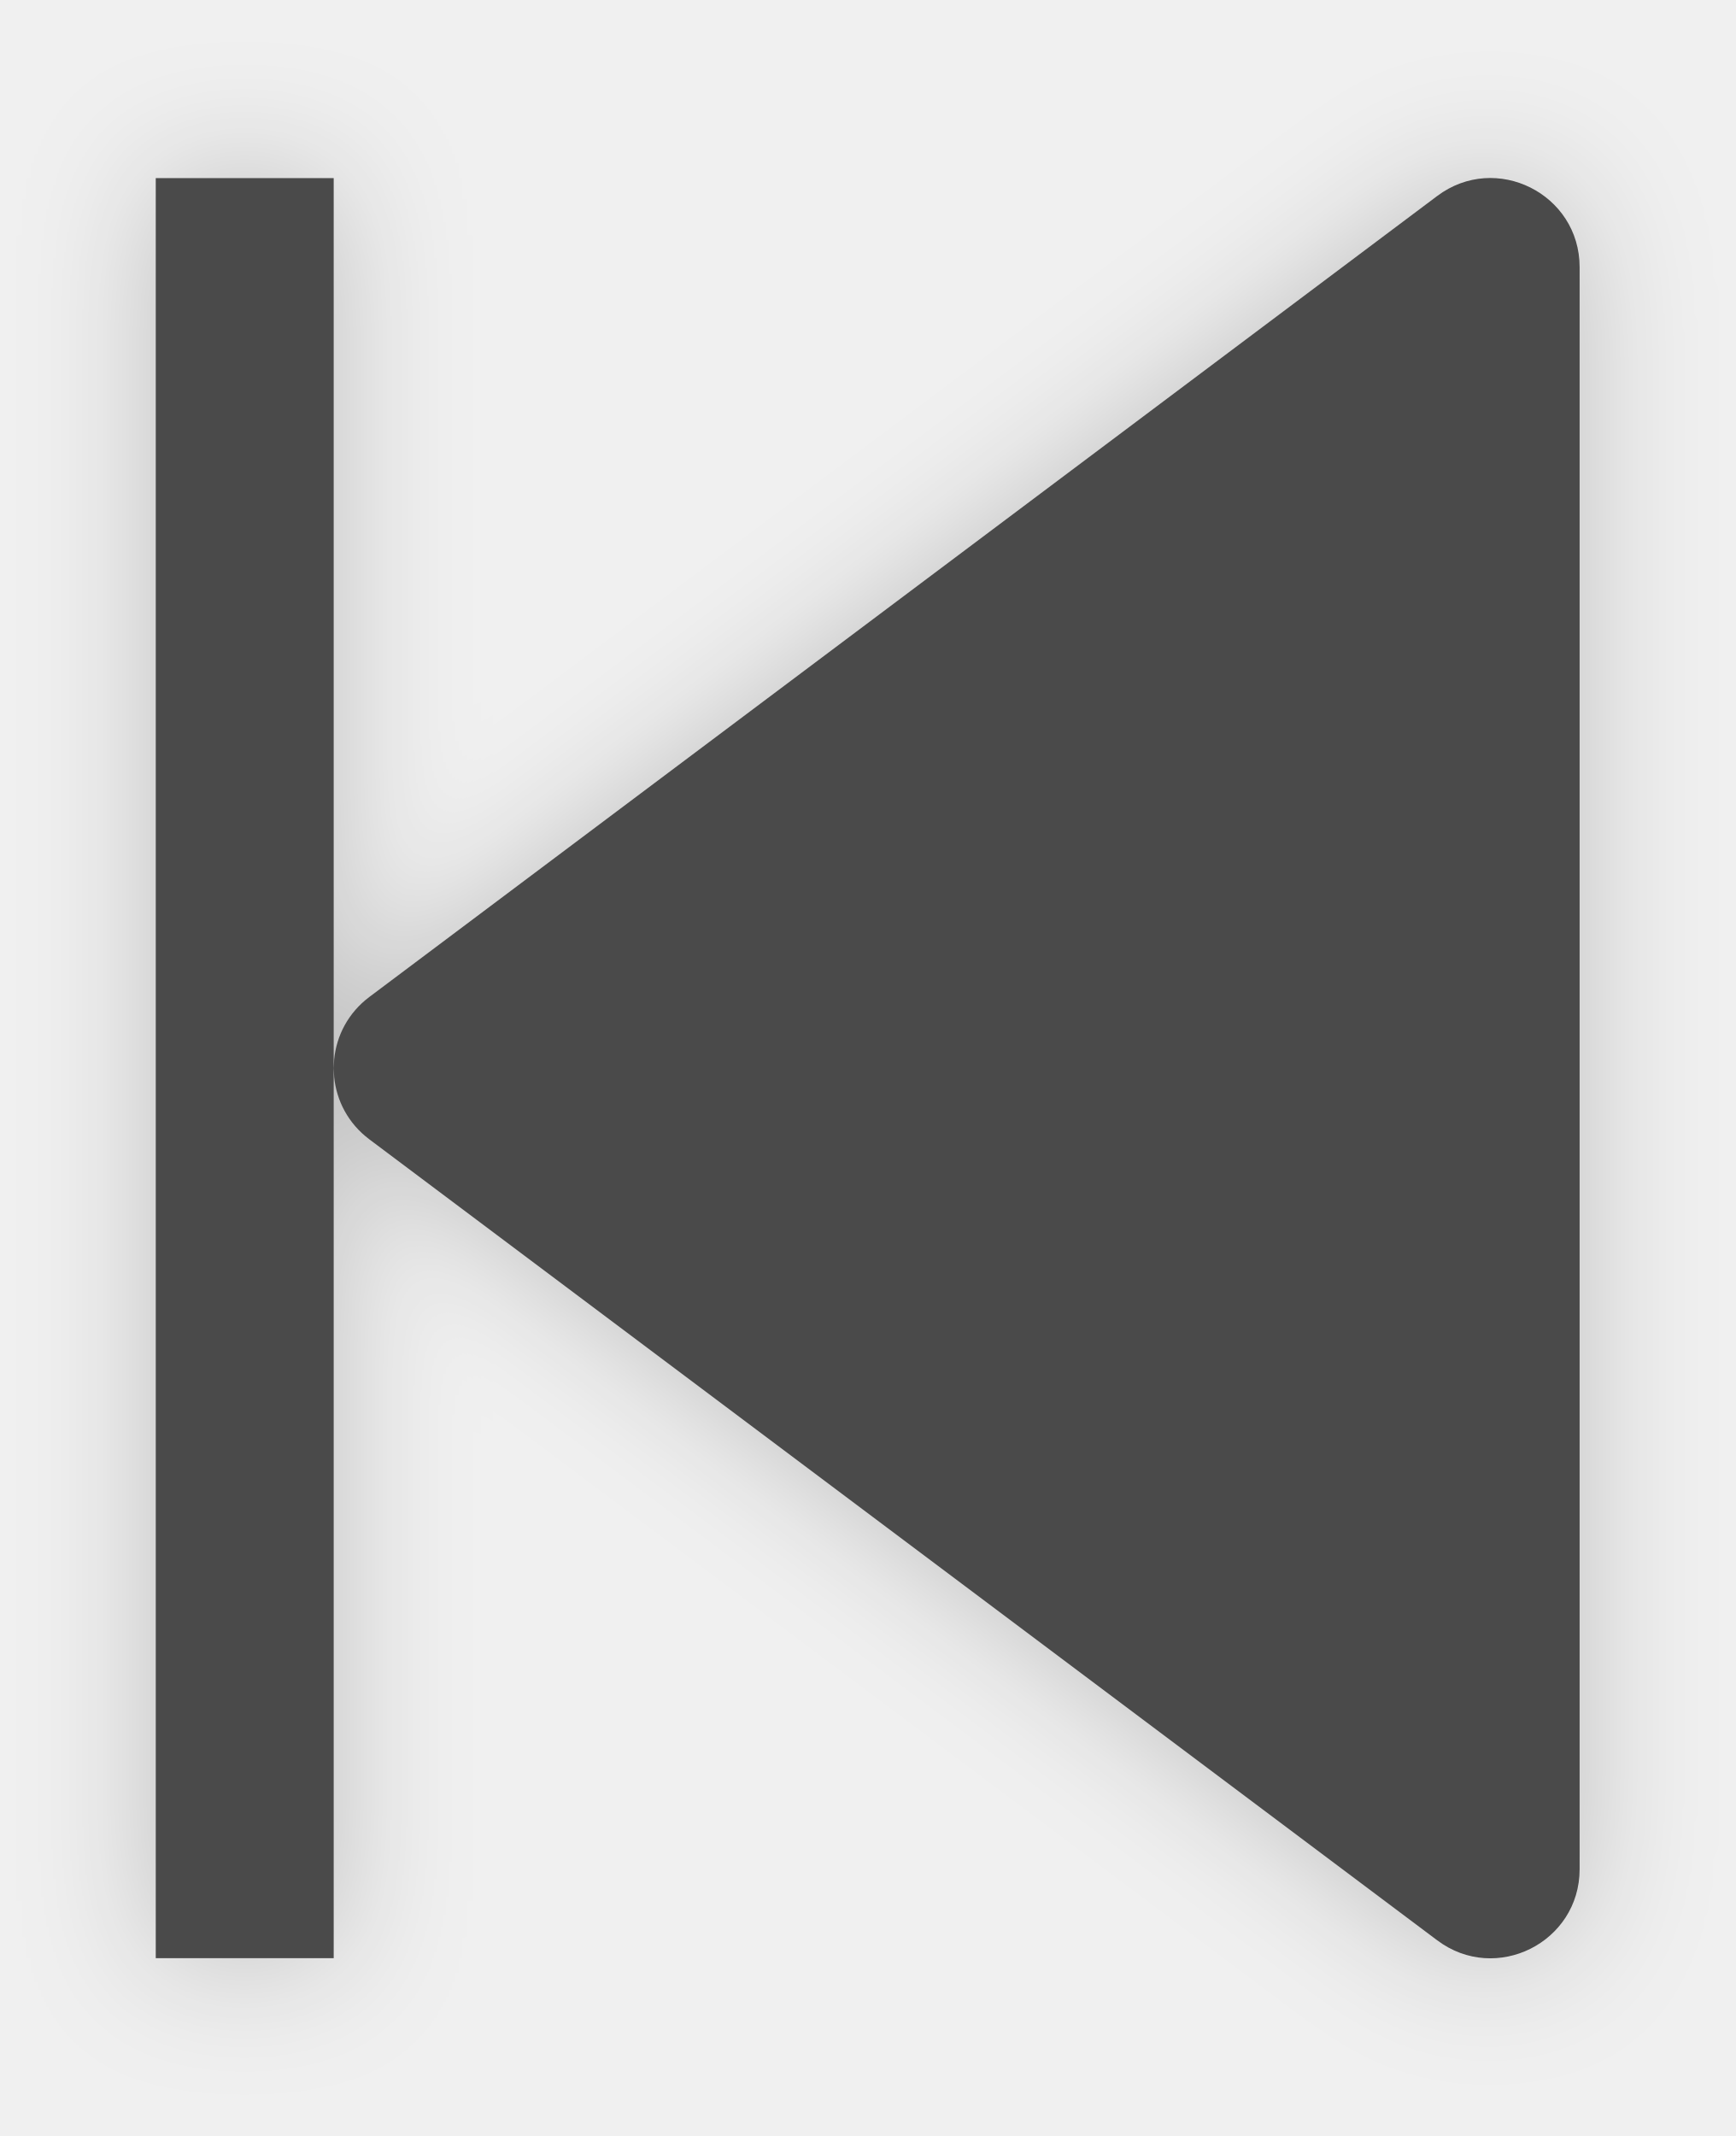
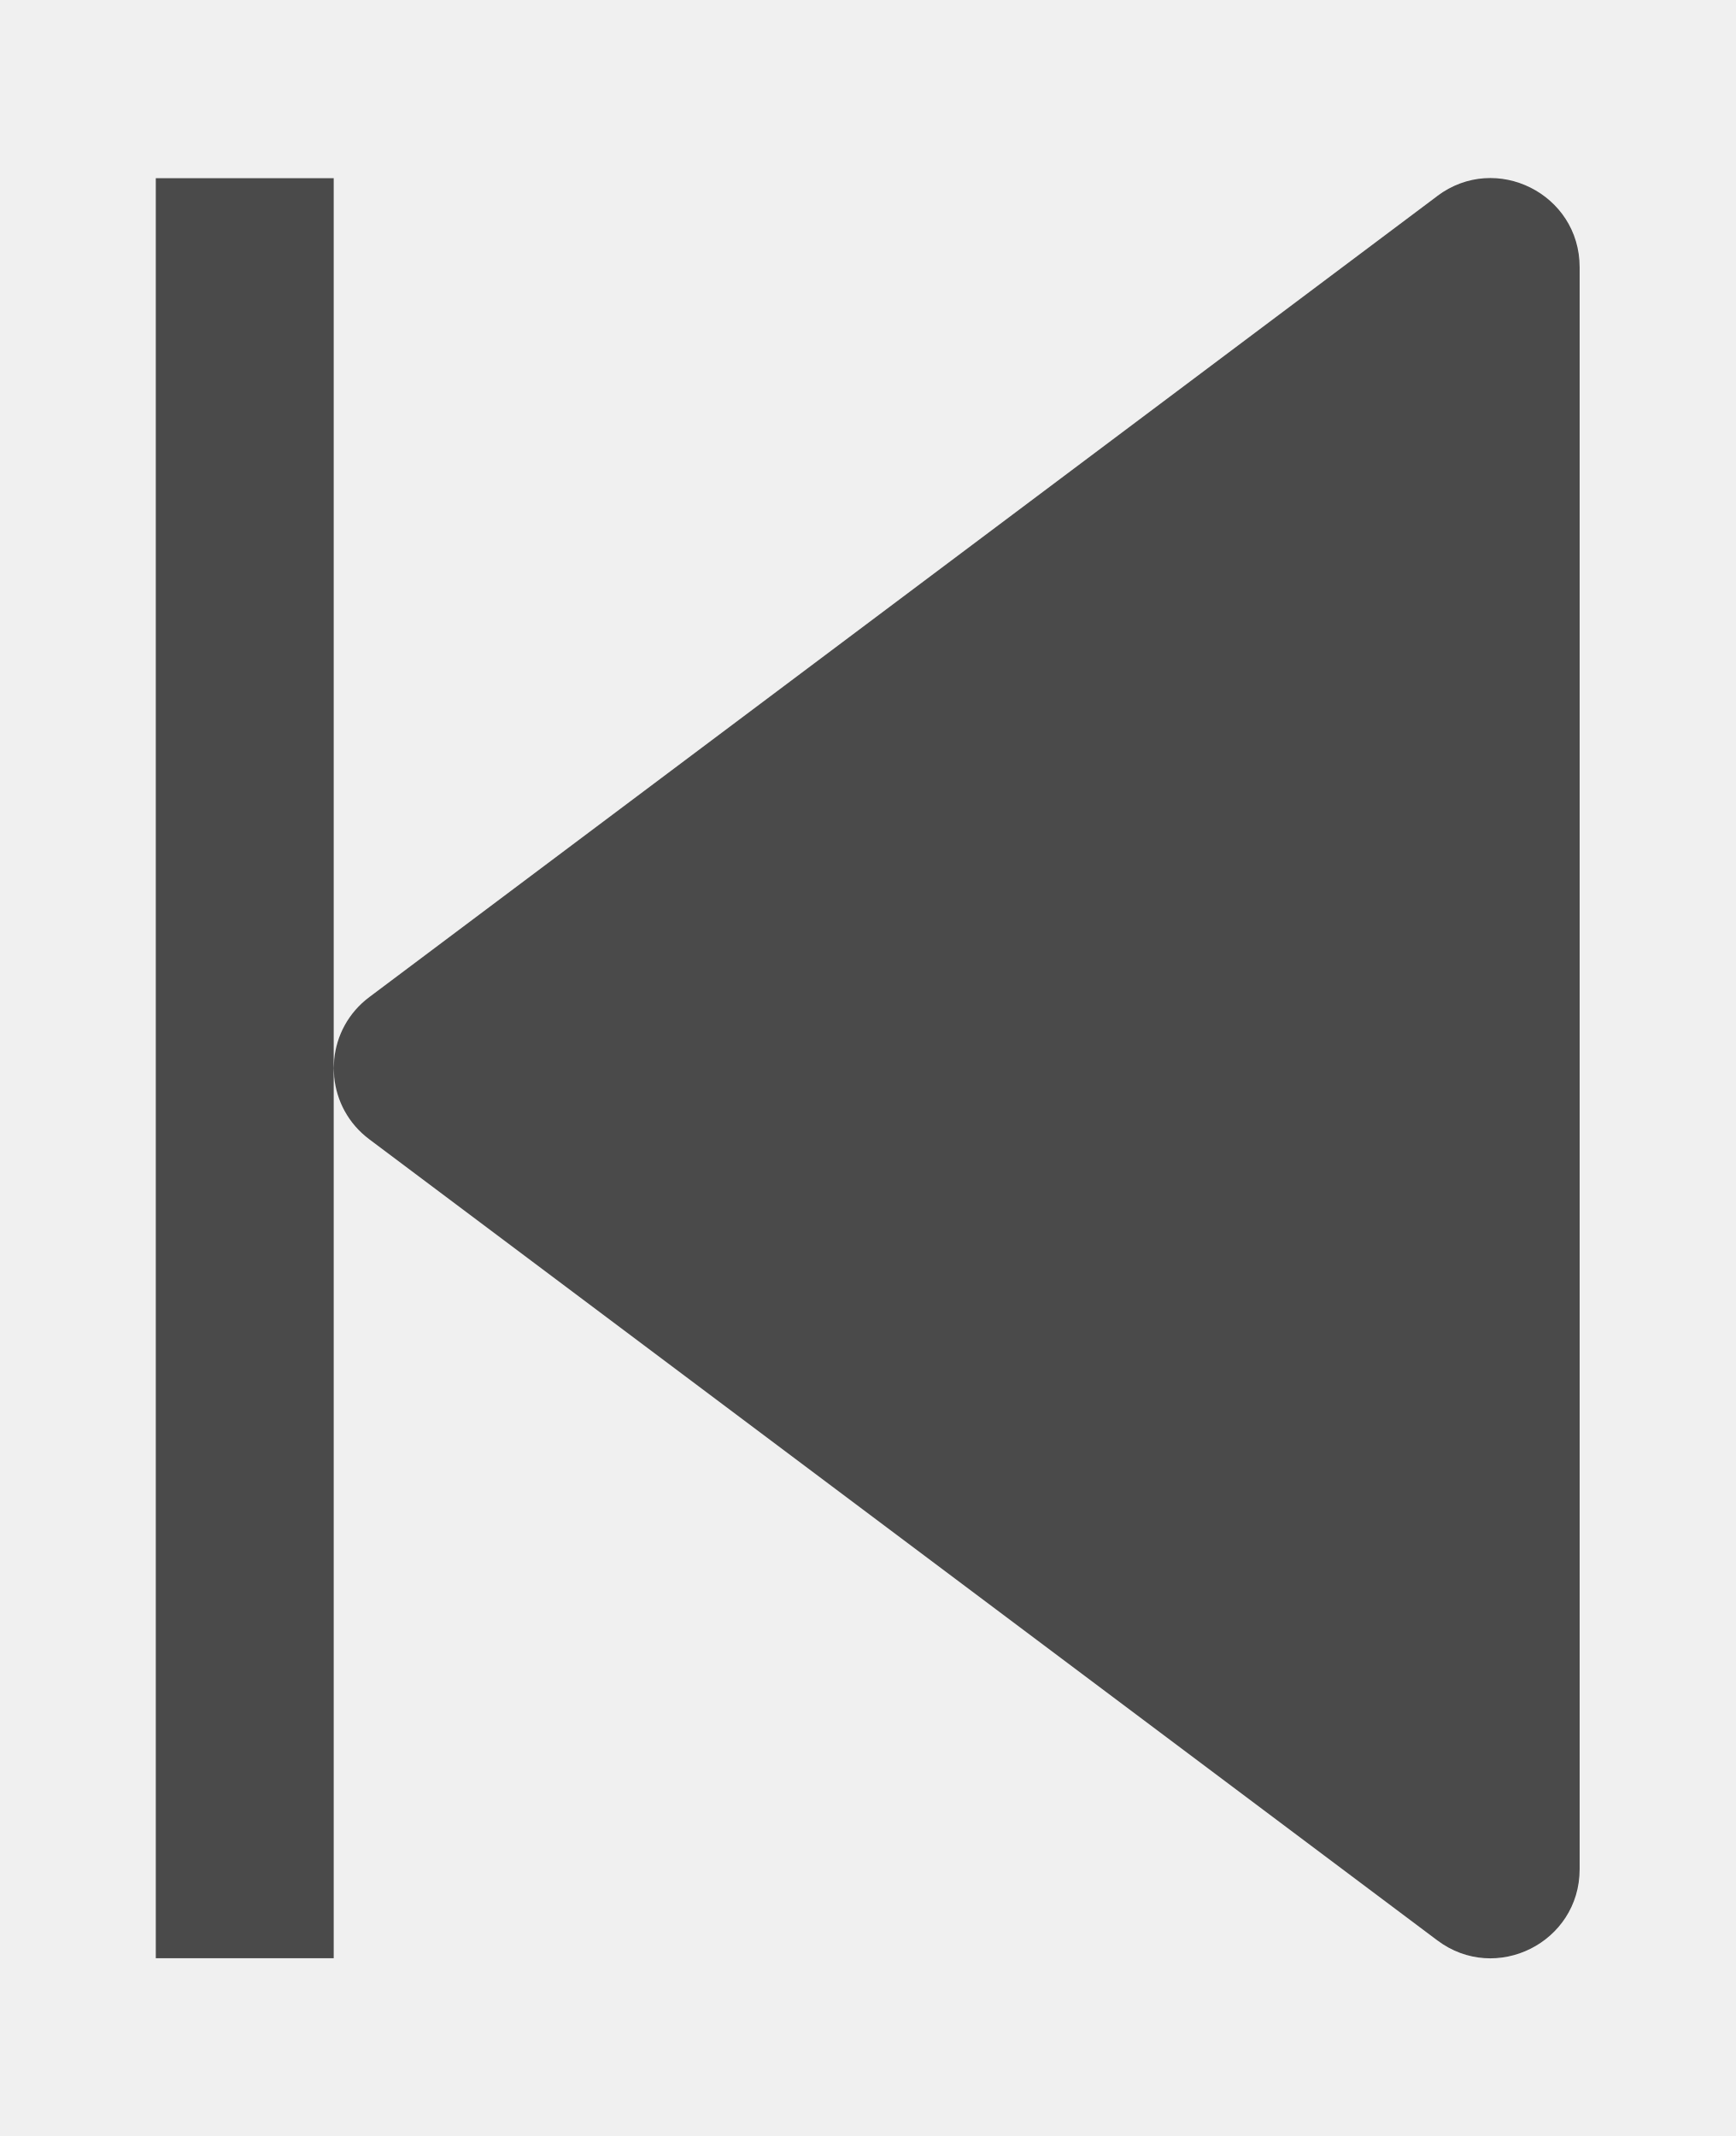
- <svg xmlns="http://www.w3.org/2000/svg" xmlns:xlink="http://www.w3.org/1999/xlink" width="26px" height="32px" viewBox="0 0 26 32" version="1.1">
+ <svg xmlns="http://www.w3.org/2000/svg" xmlns:xlink="http://www.w3.org/1999/xlink" class="text-white" width="26" height="32" viewBox="0 0 26 32">
  <defs>
-     <path d="M2.133,0.269 L18.133,12.269 C18.449,12.506 18.625,12.849 18.66,13.203 L18.666,13.335 L18.66,13.469 C18.625,13.823 18.449,14.165 18.133,14.402 L2.133,26.402 C1.254,27.062 0,26.434 0,25.336 L0,1.336 C0,0.237 1.254,-0.39 2.133,0.269 Z M21.333,0.002 L21.333,26.669 L18.667,26.669 L18.667,0.002 L21.333,0.002 Z" id="path-1" />
-     <filter x="-14.1%" y="-11.2%" width="128.1%" height="122.5%" filterUnits="objectBoundingBox" id="filter-3">
-       <feOffset dx="0" dy="0" in="SourceAlpha" result="shadowOffsetOuter1" />
-       <feGaussianBlur stdDeviation="1" in="shadowOffsetOuter1" result="shadowBlurOuter1" />
-       <feColorMatrix values="0 0 0 0 0   0 0 0 0 0   0 0 0 0 0  0 0 0 0.2 0" type="matrix" in="shadowBlurOuter1" />
-     </filter>
+     <path d="m2.133.27 16 12c.316.236.492.579.527.933l.006.132-.006.134c-.035.354-.21.696-.527.933l-16 12c-.879.66-2.133.032-2.133-1.066v-24C0 .237 1.254-.39 2.133.269Zm19.2-.268V26.67h-2.666V.002h2.666Z" id="a" />
  </defs>
-   <g id="Assets" stroke="none" stroke-width="1" fill="none" fill-rule="evenodd">
-     <g transform="translate(-979, -133)" id="Group">
-       <g transform="translate(976, 133)">
-         <g id="24-/-player-play" transform="translate(16, 16) scale(-1, 1) translate(-16, -16) ">
-           <g id="player-skip-forward" transform="translate(5.333333, 2.666667)">
-             <mask id="mask-2" fill="white">
-               <use xlink:href="#path-1" />
-             </mask>
-             <g id="Combined-Shape">
-               <use fill="black" fill-opacity="1" filter="url(#filter-3)" xlink:href="#path-1" />
-               <use fill="#4A4A4A" fill-rule="evenodd" xlink:href="#path-1" />
-             </g>
-           </g>
-         </g>
-       </g>
-     </g>
+   <g transform="matrix(-1 0 0 1 23.667 2.667)" fill="none" fill-rule="evenodd">
+     <use fill="#fff" filter="url(#filter-3)" xlink:href="#a" />
+     <use fill="#4A4A4A" xlink:href="#a" />
  </g>
</svg>
